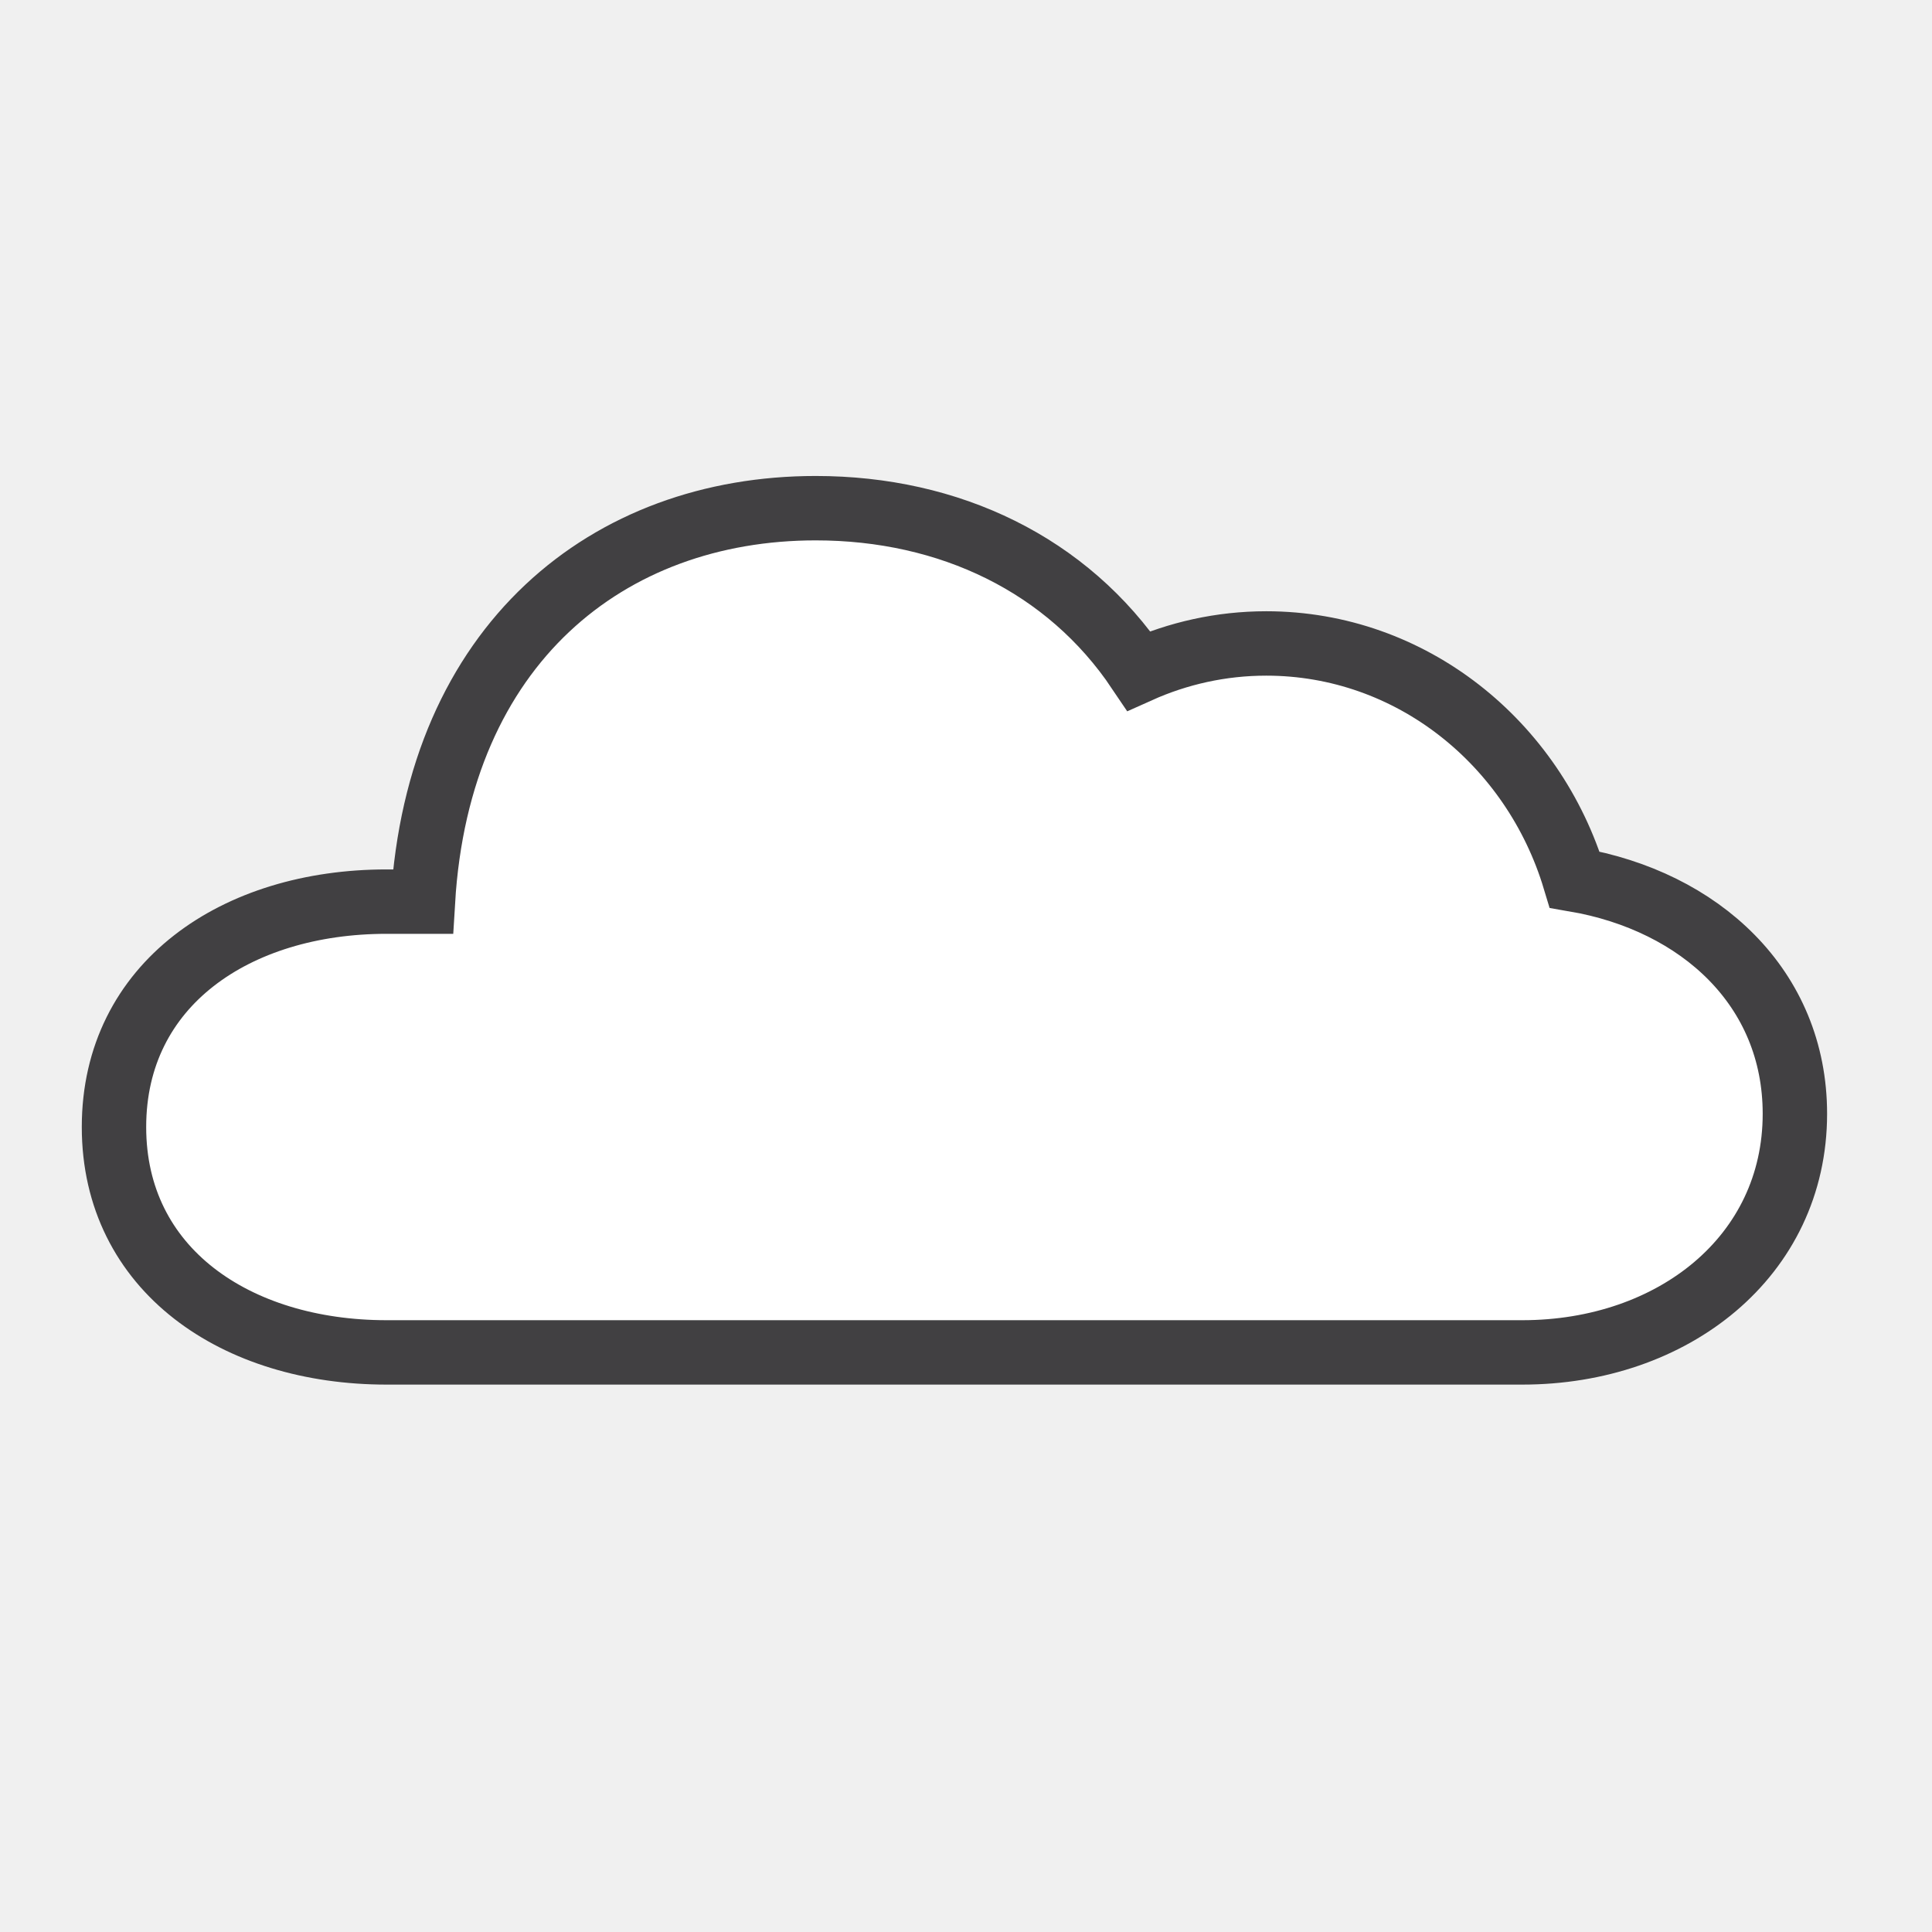
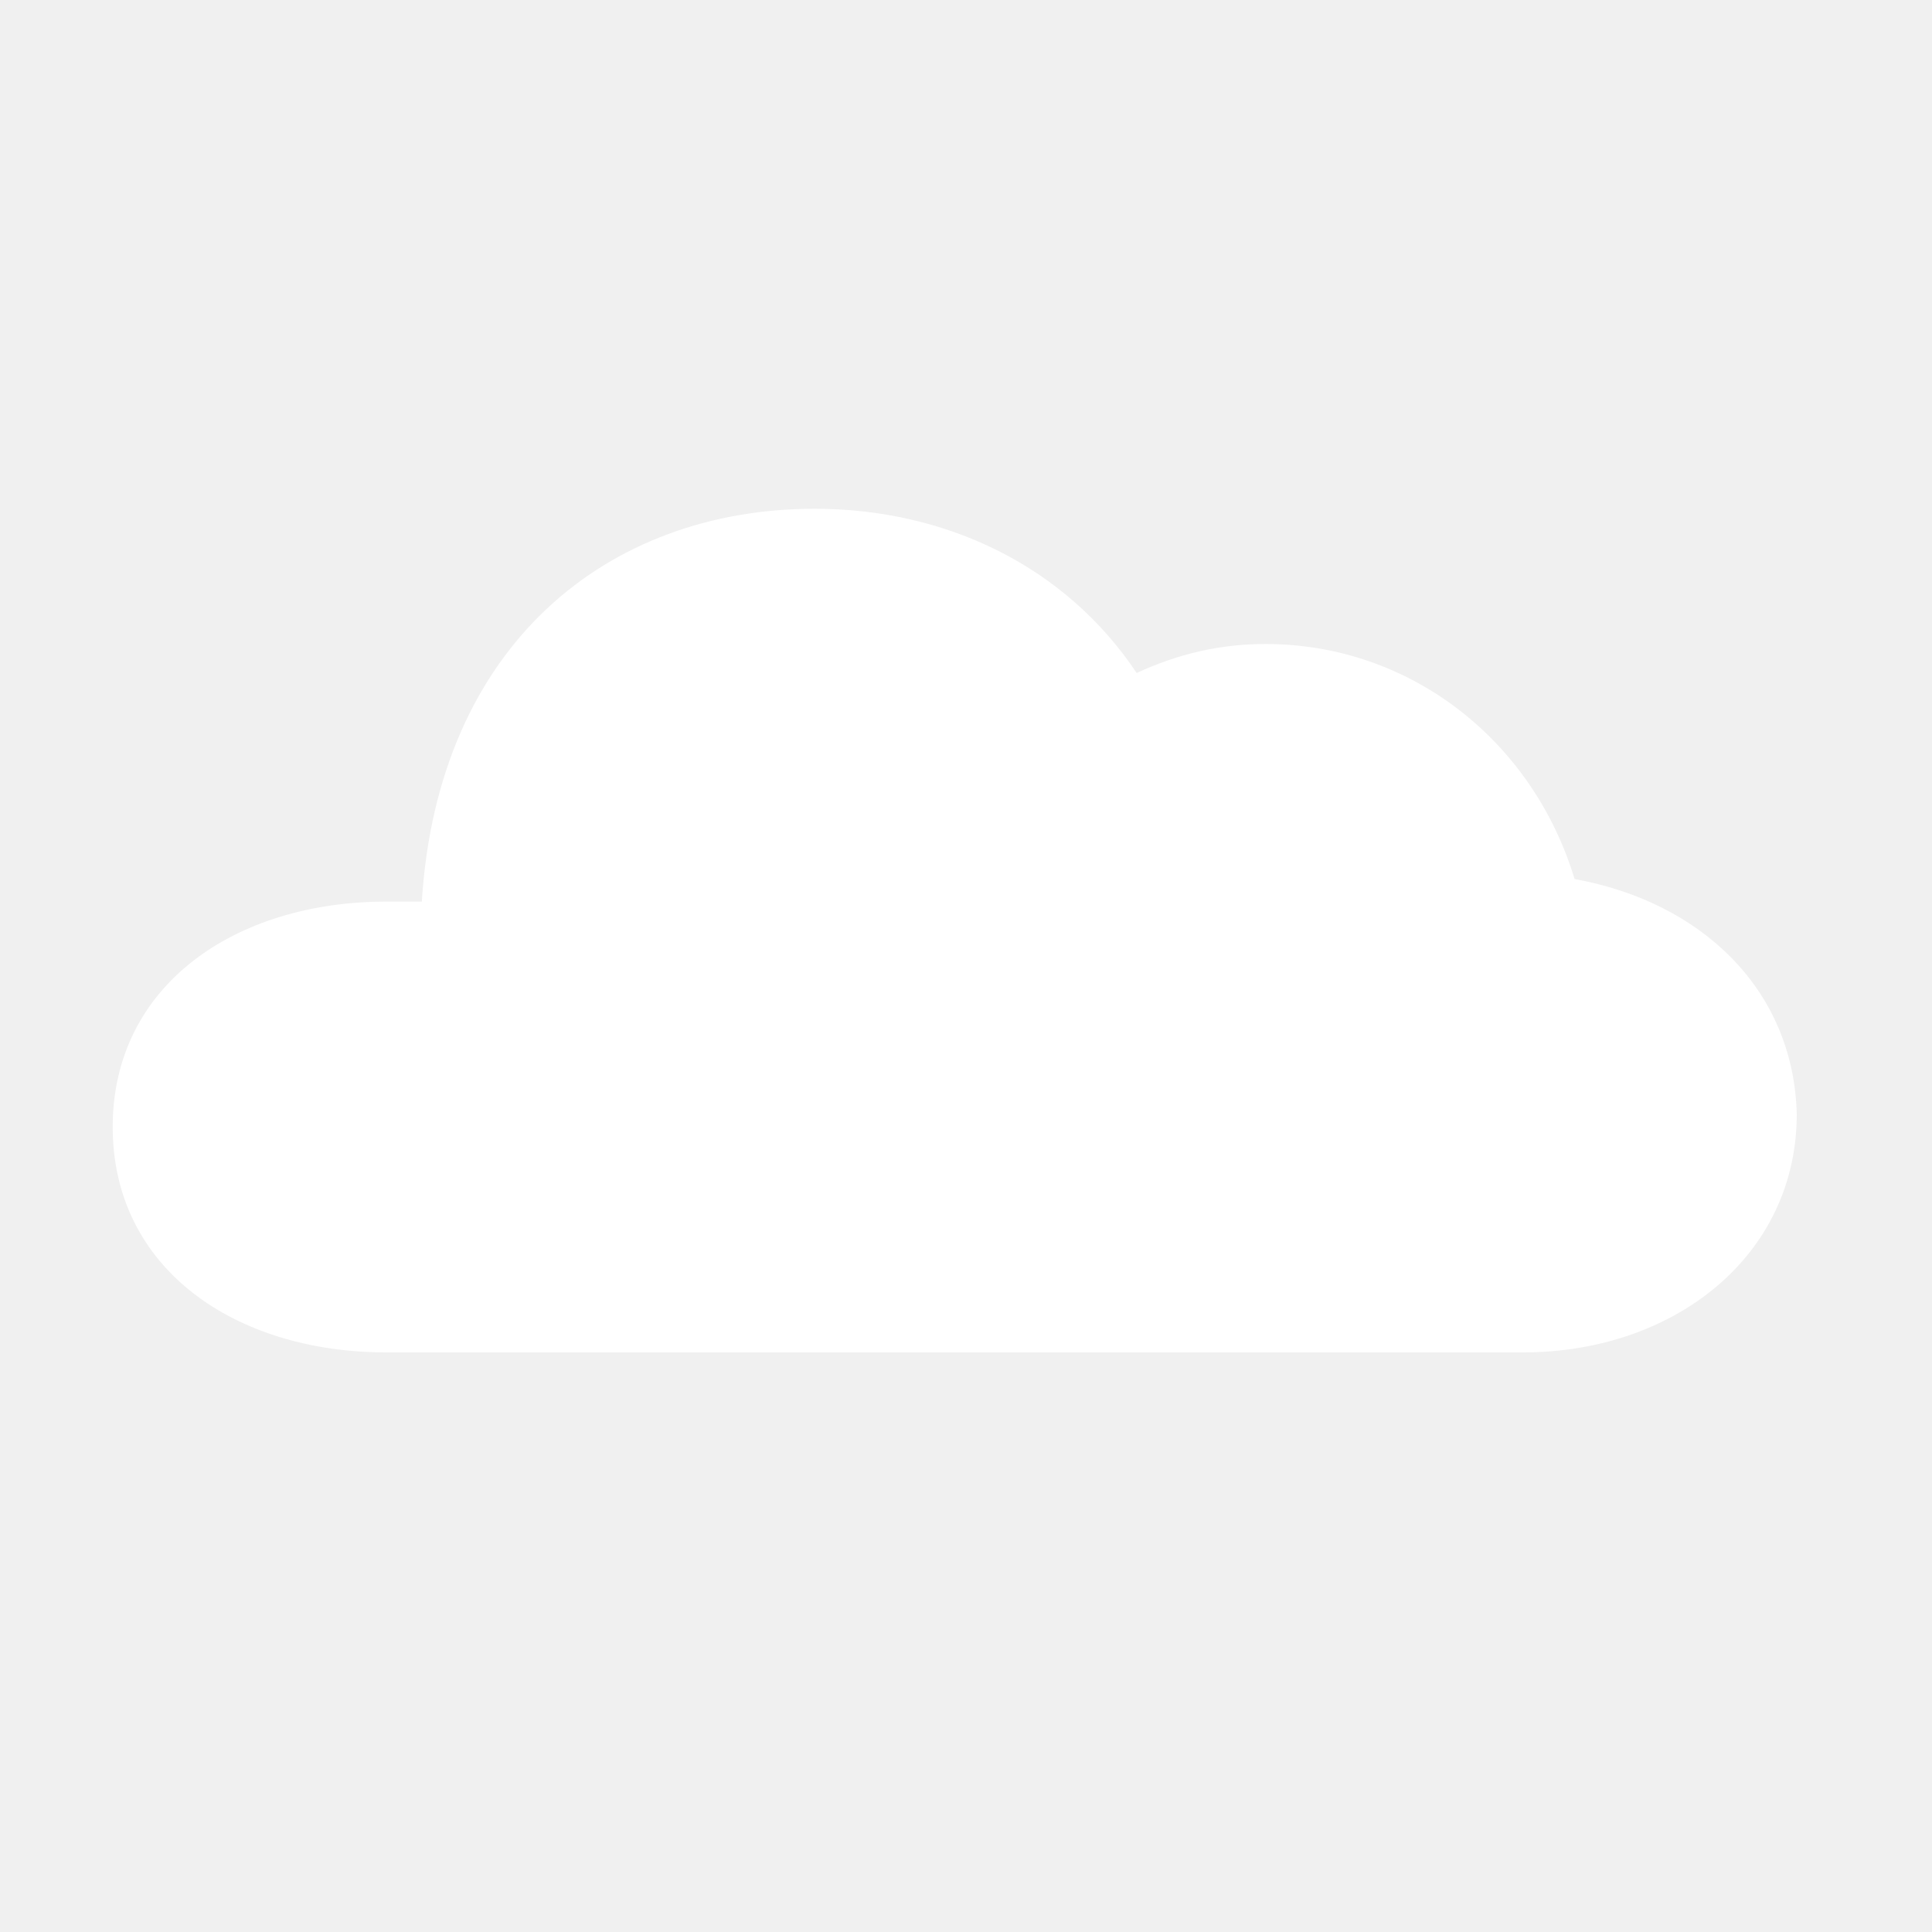
- <svg xmlns="http://www.w3.org/2000/svg" version="1.1" id="Layer_1" x="0px" y="0px" width="60px" height="60px" viewBox="0 0 60 60" style="enable-background:new 0 0 60 60;" xml:space="preserve">
+ <svg xmlns="http://www.w3.org/2000/svg" version="1.1" id="Layer_1" x="0px" y="0px" viewBox="0 0 60 60" style="enable-background:new 0 0 60 60;" xml:space="preserve">
  <style type="text/css">
- 
- 	.st0{fill:#fff;stroke:#414042;stroke-width:2;stroke-miterlimit:10;}
- 
+ 	.st0{fill:#FFFFFF;}
</style>
-   <path class="st0" d="M48.903,27.317c-1.279-4.25-5.082-7.334-9.578-7.334c-1.405,0-2.744,0.305-3.958,0.85  c-2.215-3.3-5.88-5.051-10.033-5.051c-6.449,0-11.722,4.219-12.2,12.219h-1.128C7.33,28,3.54,30.566,3.54,35c0,4.433,3.79,7,8.465,7  h35.272c4.674,0,8.465-2.979,8.465-7.411C55.742,30.683,52.799,27.985,48.903,27.317z" />
+   <path class="st0" d="M48.9,27.3C47.6,23,43.8,20,39.3,20c-1.4,0-2.7,0.3-4,0.9c-2.2-3.3-5.9-5.1-10-5.1c-6.4,0-11.7,4.2-12.2,12.2  H12c-4.7,0-8.5,2.6-8.5,7s3.8,7,8.5,7h35.3c4.7,0,8.5-3,8.5-7.4C55.7,30.7,52.8,28,48.9,27.3z" />
</svg>
